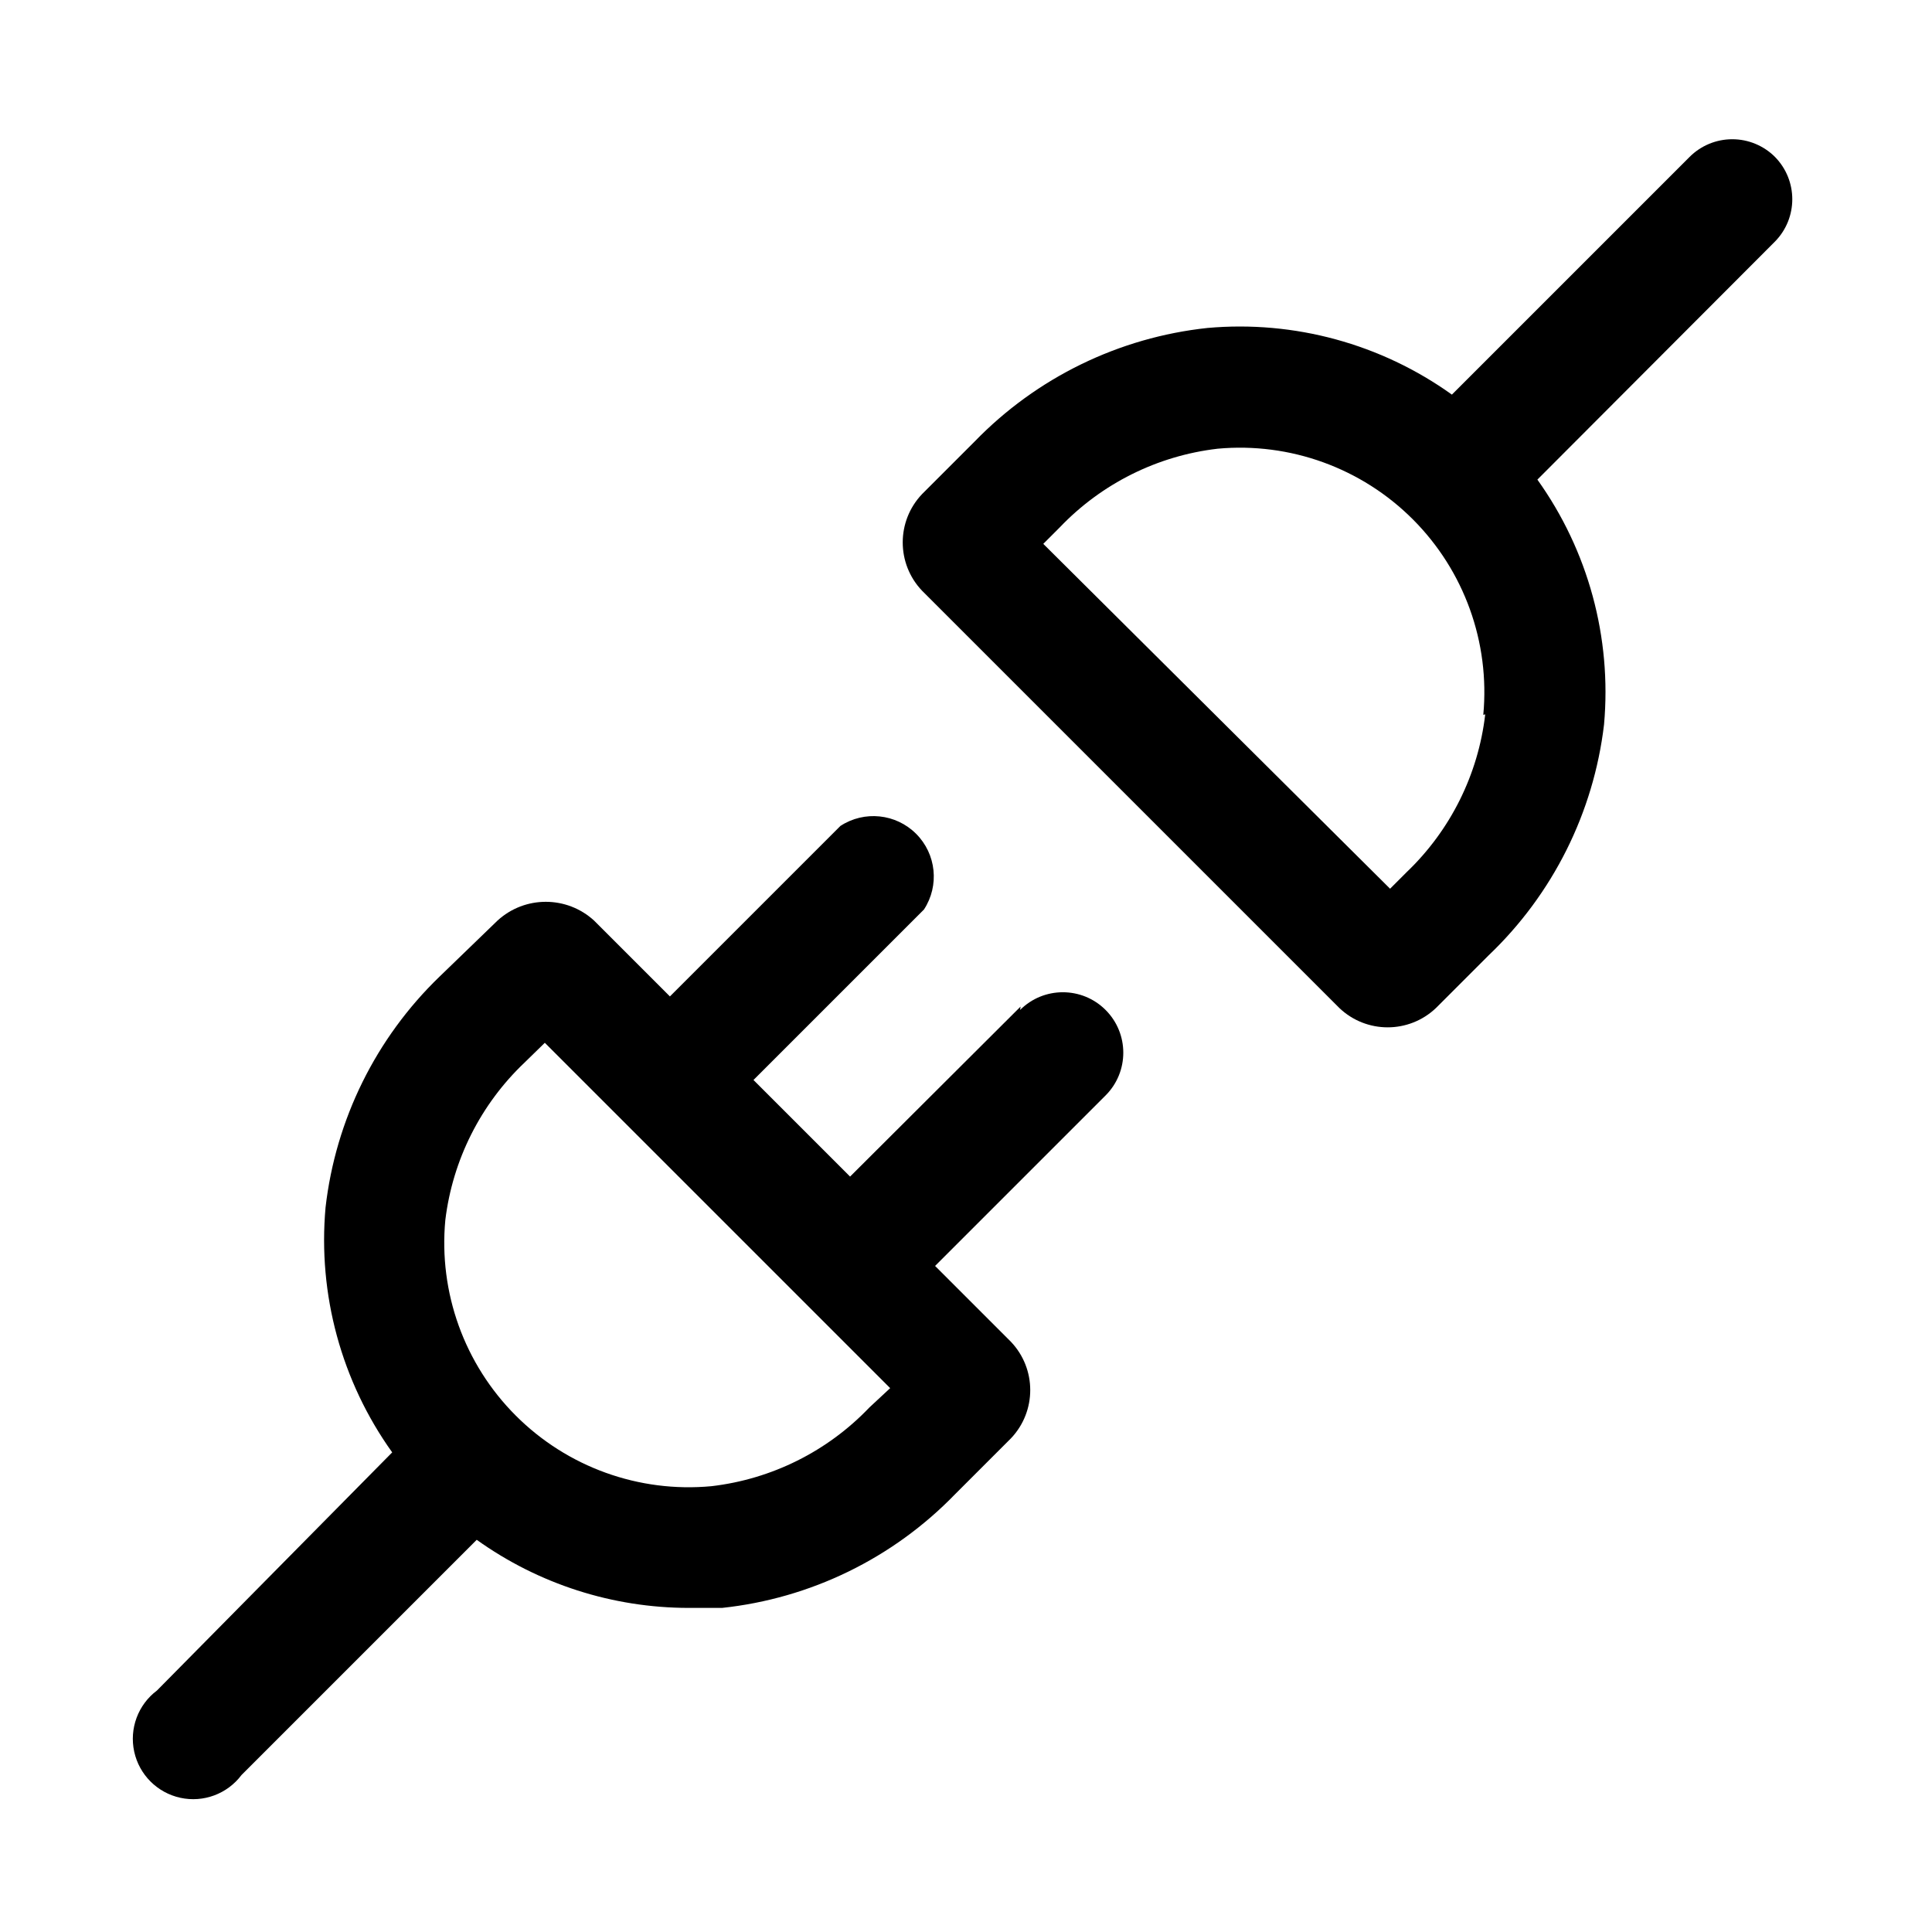
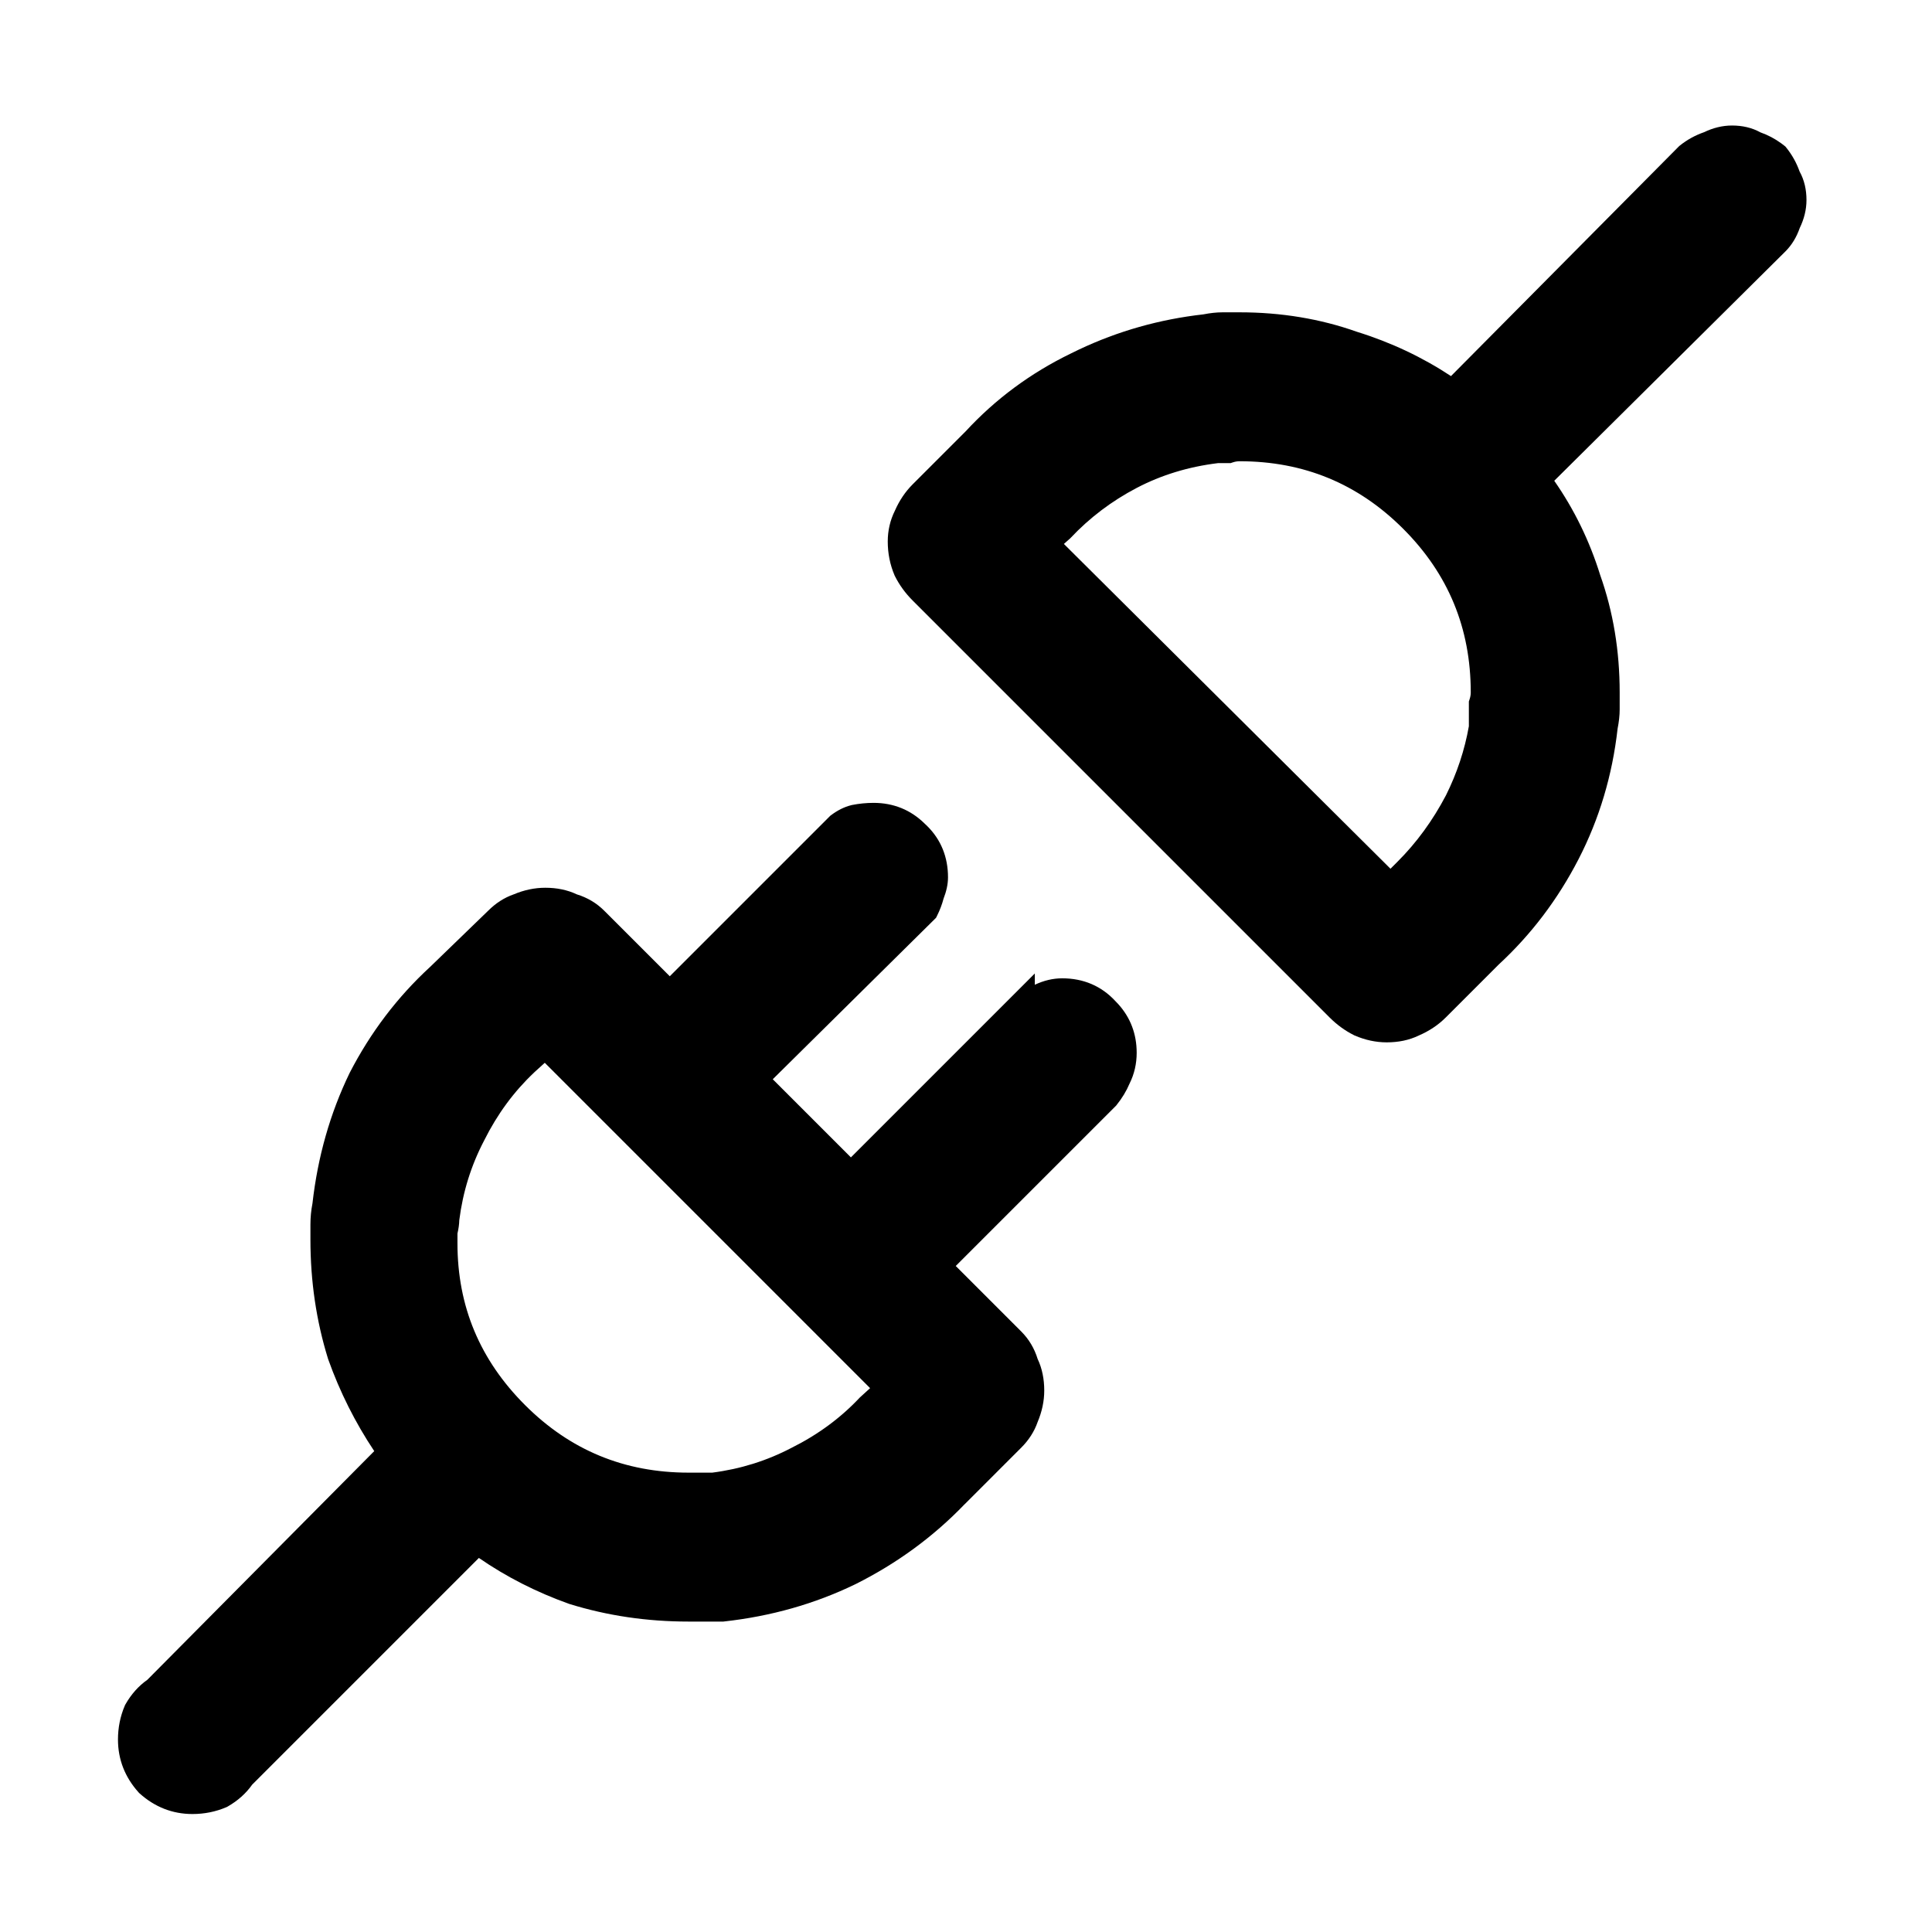
- <svg xmlns="http://www.w3.org/2000/svg" viewBox="0 0 40 40">
-   <g id="Layer_2" data-name="Layer 2">
-     <path d="M36.75,3.25a1.25,1.25,0,0,0-1.77,0L30.06,8.17A7.54,7.54,0,0,0,25,6.79a7.88,7.88,0,0,0-4.82,2.35l-1.09,1.09a1.45,1.45,0,0,0,0,2l8.64,8.64a1.45,1.45,0,0,0,2,0l1.09-1.09A7.88,7.88,0,0,0,33.21,15a7.56,7.56,0,0,0-1.38-5.07L36.75,5A1.25,1.25,0,0,0,36.75,3.25Zm-6,11.54a5.38,5.38,0,0,1-1.63,3.27l-.34.34L21.6,11.26l.34-.34a5.38,5.38,0,0,1,3.27-1.63,5.06,5.06,0,0,1,5.5,5.51Z" />
-     <path d="M21.13,20.84,17.6,24.36l-2-2,3.53-3.53A1.25,1.25,0,0,0,17.4,17.1l-3.53,3.53L12.3,19.06a1.48,1.48,0,0,0-2,0L9.1,20.22A7.89,7.89,0,0,0,6.74,25a7.56,7.56,0,0,0,1.38,5.07L3.25,35A1.25,1.25,0,1,0,5,36.75l4.87-4.87a7.55,7.55,0,0,0,4.39,1.41q.34,0,.69,0a7.88,7.88,0,0,0,4.82-2.35l1.16-1.16a1.45,1.45,0,0,0,0-2l-1.57-1.57,3.53-3.53a1.25,1.25,0,0,0-1.77-1.77ZM18,29.14a5.38,5.38,0,0,1-3.27,1.63,5.06,5.06,0,0,1-5.51-5.51A5.39,5.39,0,0,1,10.86,22l.42-.41,7.15,7.15Z" />
-   </g>
+ <svg xmlns="http://www.w3.org/2000/svg" width="96" height="96" viewBox="0 0 96 96" fill="none">
+   <path fill-rule="evenodd" clip-rule="evenodd" d="M43.406 39.894C44.388 39.894 45.245 40.237 45.938 40.917L46.078 41.051C46.763 41.733 47.106 42.596 47.106 43.594C47.106 43.943 47.022 44.299 46.885 44.652C46.809 44.94 46.702 45.224 46.563 45.501L46.512 45.603L46.43 45.685L38.398 53.627L42.281 57.51L51.419 48.372V48.932C51.857 48.725 52.312 48.612 52.781 48.612C53.833 48.612 54.735 48.994 55.433 49.755L55.56 49.888C56.172 50.561 56.481 51.381 56.481 52.312C56.481 52.854 56.364 53.368 56.126 53.845C55.972 54.212 55.756 54.567 55.484 54.906L55.46 54.937L47.49 62.906L50.745 66.161C51.128 66.544 51.399 67.003 51.559 67.524C51.784 67.999 51.888 68.528 51.888 69.094C51.888 69.626 51.774 70.149 51.559 70.659C51.394 71.136 51.117 71.561 50.745 71.933L47.933 74.745L47.932 74.744C46.377 76.362 44.566 77.687 42.501 78.72L42.492 78.724C40.48 79.698 38.308 80.312 35.983 80.57L35.945 80.575H34.219C32.152 80.575 30.176 80.284 28.293 79.7L28.278 79.695L28.265 79.69C26.649 79.113 25.159 78.354 23.795 77.413L12.533 88.675C12.221 89.118 11.811 89.481 11.316 89.764L11.281 89.784L11.244 89.8C10.715 90.026 10.152 90.138 9.562 90.138C8.571 90.138 7.686 89.788 6.938 89.114L6.91 89.09L6.886 89.062C6.212 88.314 5.862 87.43 5.862 86.438C5.862 85.848 5.974 85.285 6.2 84.756L6.216 84.719L6.236 84.684C6.519 84.189 6.88 83.778 7.323 83.467L18.596 72.105C17.652 70.689 16.889 69.17 16.31 67.548L16.305 67.534L16.3 67.519C15.716 65.636 15.425 63.66 15.425 61.594V60.844C15.425 60.494 15.459 60.144 15.526 59.797C15.787 57.484 16.401 55.324 17.37 53.32L17.374 53.312L17.378 53.304C18.415 51.295 19.746 49.541 21.37 48.047L24.255 45.255C24.627 44.883 25.051 44.605 25.527 44.44C26.037 44.225 26.561 44.112 27.094 44.112C27.659 44.112 28.187 44.215 28.661 44.44C29.183 44.6 29.642 44.871 30.026 45.255L33.281 48.51L41.259 40.532L41.299 40.503C41.608 40.271 41.941 40.098 42.299 40.009L42.315 40.004L42.331 40.001C42.688 39.93 43.047 39.894 43.406 39.894ZM26.541 53.29L26.542 53.291C25.543 54.232 24.716 55.352 24.064 56.657L24.058 56.669C23.413 57.899 23.001 59.216 22.822 60.626C22.817 60.84 22.784 61.064 22.731 61.294V61.781C22.731 64.905 23.843 67.572 26.089 69.817C28.332 72.06 31.028 73.175 34.219 73.175H35.39C36.793 72.995 38.106 72.584 39.331 71.942L39.343 71.936C40.648 71.284 41.768 70.457 42.709 69.458L42.727 69.438L42.748 69.42L43.235 68.976L27.07 52.81L26.541 53.29Z" fill="black" />
+   <path fill-rule="evenodd" clip-rule="evenodd" d="M86.062 6.237C86.572 6.237 87.05 6.342 87.474 6.577C87.846 6.708 88.193 6.891 88.513 7.125L88.656 7.234L88.717 7.283L88.766 7.344C89.052 7.702 89.271 8.097 89.422 8.525C89.657 8.949 89.763 9.428 89.763 9.938C89.763 10.417 89.644 10.883 89.428 11.33C89.272 11.777 89.038 12.171 88.714 12.495L88.712 12.497L77.23 23.889C78.226 25.32 78.987 26.883 79.512 28.573C80.159 30.397 80.481 32.342 80.481 34.406V35.25C80.481 35.549 80.444 35.869 80.378 36.206C80.116 38.525 79.47 40.69 78.435 42.696C77.403 44.696 76.079 46.442 74.464 47.933L71.839 50.558C71.459 50.938 71.007 51.236 70.494 51.456C70.014 51.688 69.479 51.794 68.906 51.794C68.366 51.794 67.835 51.678 67.318 51.456L67.299 51.448L67.28 51.438C66.835 51.216 66.43 50.92 66.067 50.558L45.349 29.839C44.986 29.476 44.691 29.072 44.468 28.626L44.458 28.607L44.45 28.588C44.224 28.059 44.112 27.496 44.112 26.906C44.112 26.365 44.23 25.851 44.468 25.374C44.686 24.877 44.978 24.438 45.349 24.067L47.974 21.442C49.465 19.826 51.215 18.532 53.218 17.561L53.608 17.371C55.558 16.449 57.621 15.866 59.793 15.621C60.13 15.555 60.45 15.519 60.75 15.519H61.594C63.657 15.519 65.603 15.84 67.426 16.487C69.111 17.01 70.669 17.745 72.099 18.688L83.409 7.288L83.438 7.26L83.469 7.234C83.832 6.943 84.234 6.722 84.671 6.57C85.117 6.355 85.583 6.237 86.062 6.237ZM61.594 22.919C61.486 22.919 61.373 22.937 61.253 22.977L61.145 23.013H60.517C59.047 23.193 57.704 23.605 56.481 24.245C55.237 24.897 54.143 25.725 53.197 26.73L53.176 26.753L53.152 26.773L52.864 27.028L69.092 43.167L69.442 42.817C70.39 41.87 71.192 40.771 71.849 39.519C72.399 38.415 72.777 37.272 72.987 36.087V34.855L73.023 34.747C73.063 34.627 73.081 34.514 73.081 34.406C73.081 31.216 71.967 28.519 69.724 26.276C67.481 24.033 64.784 22.919 61.594 22.919Z" fill="black" />
</svg>
